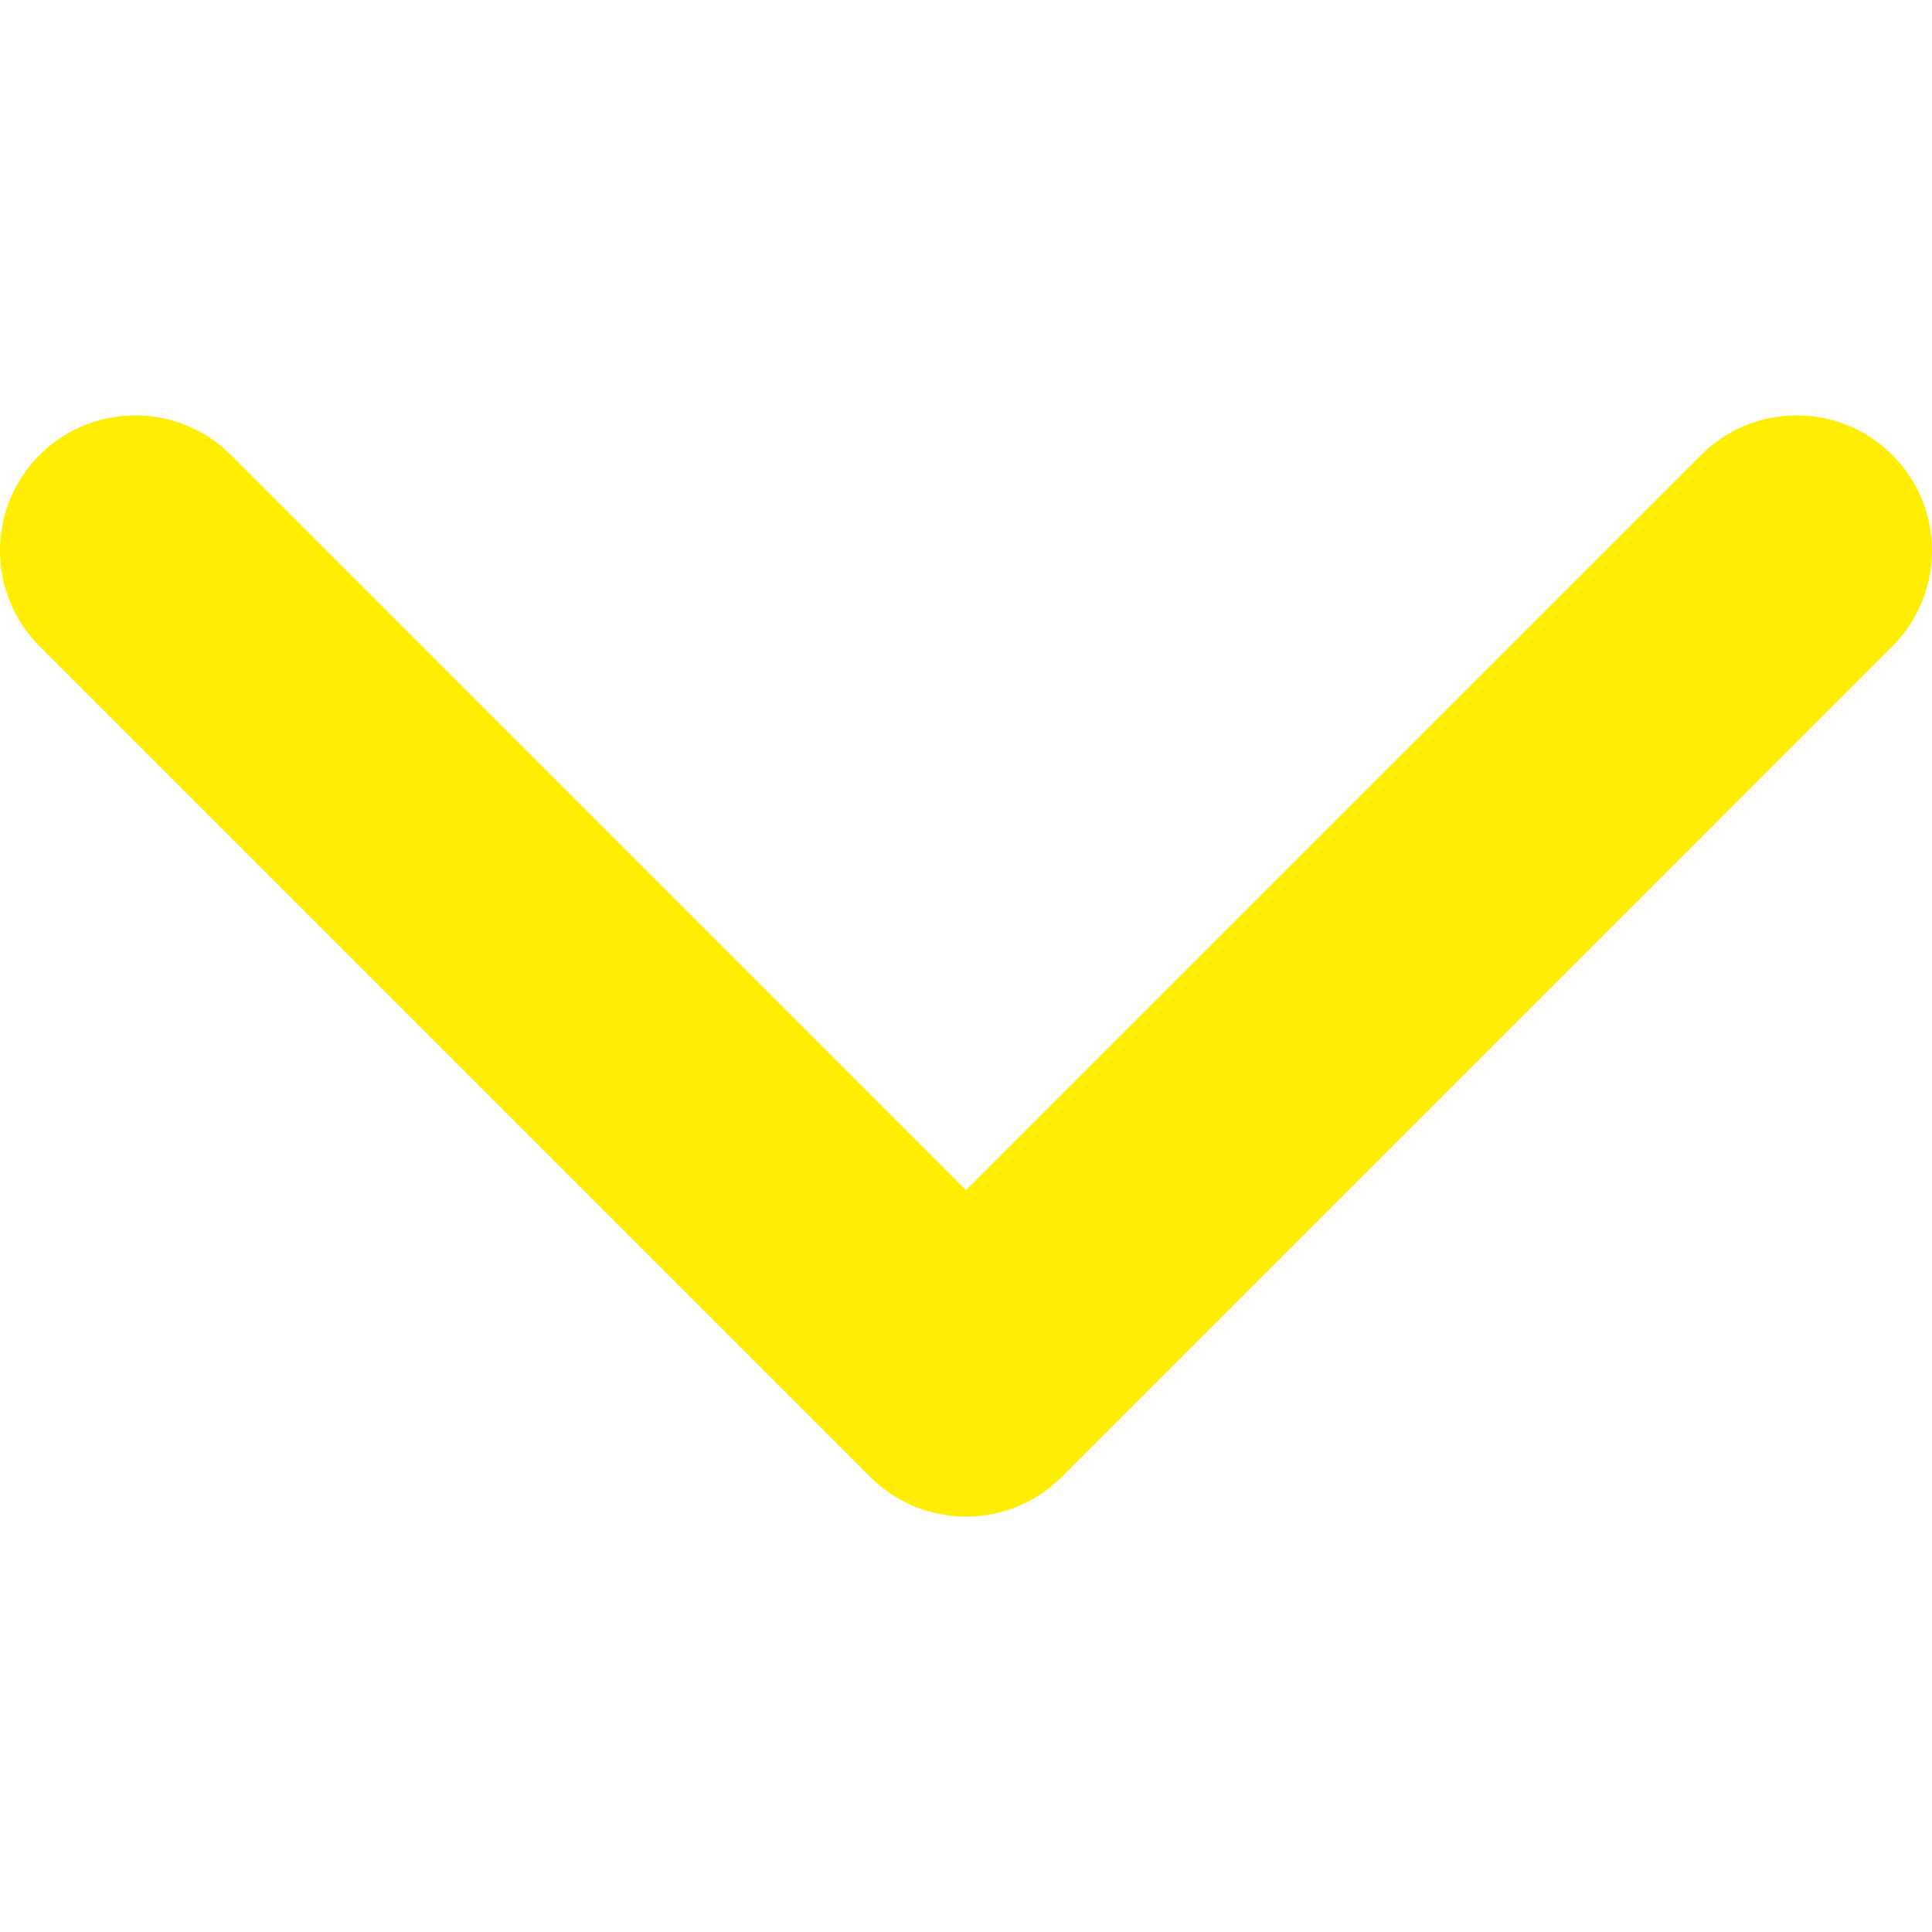
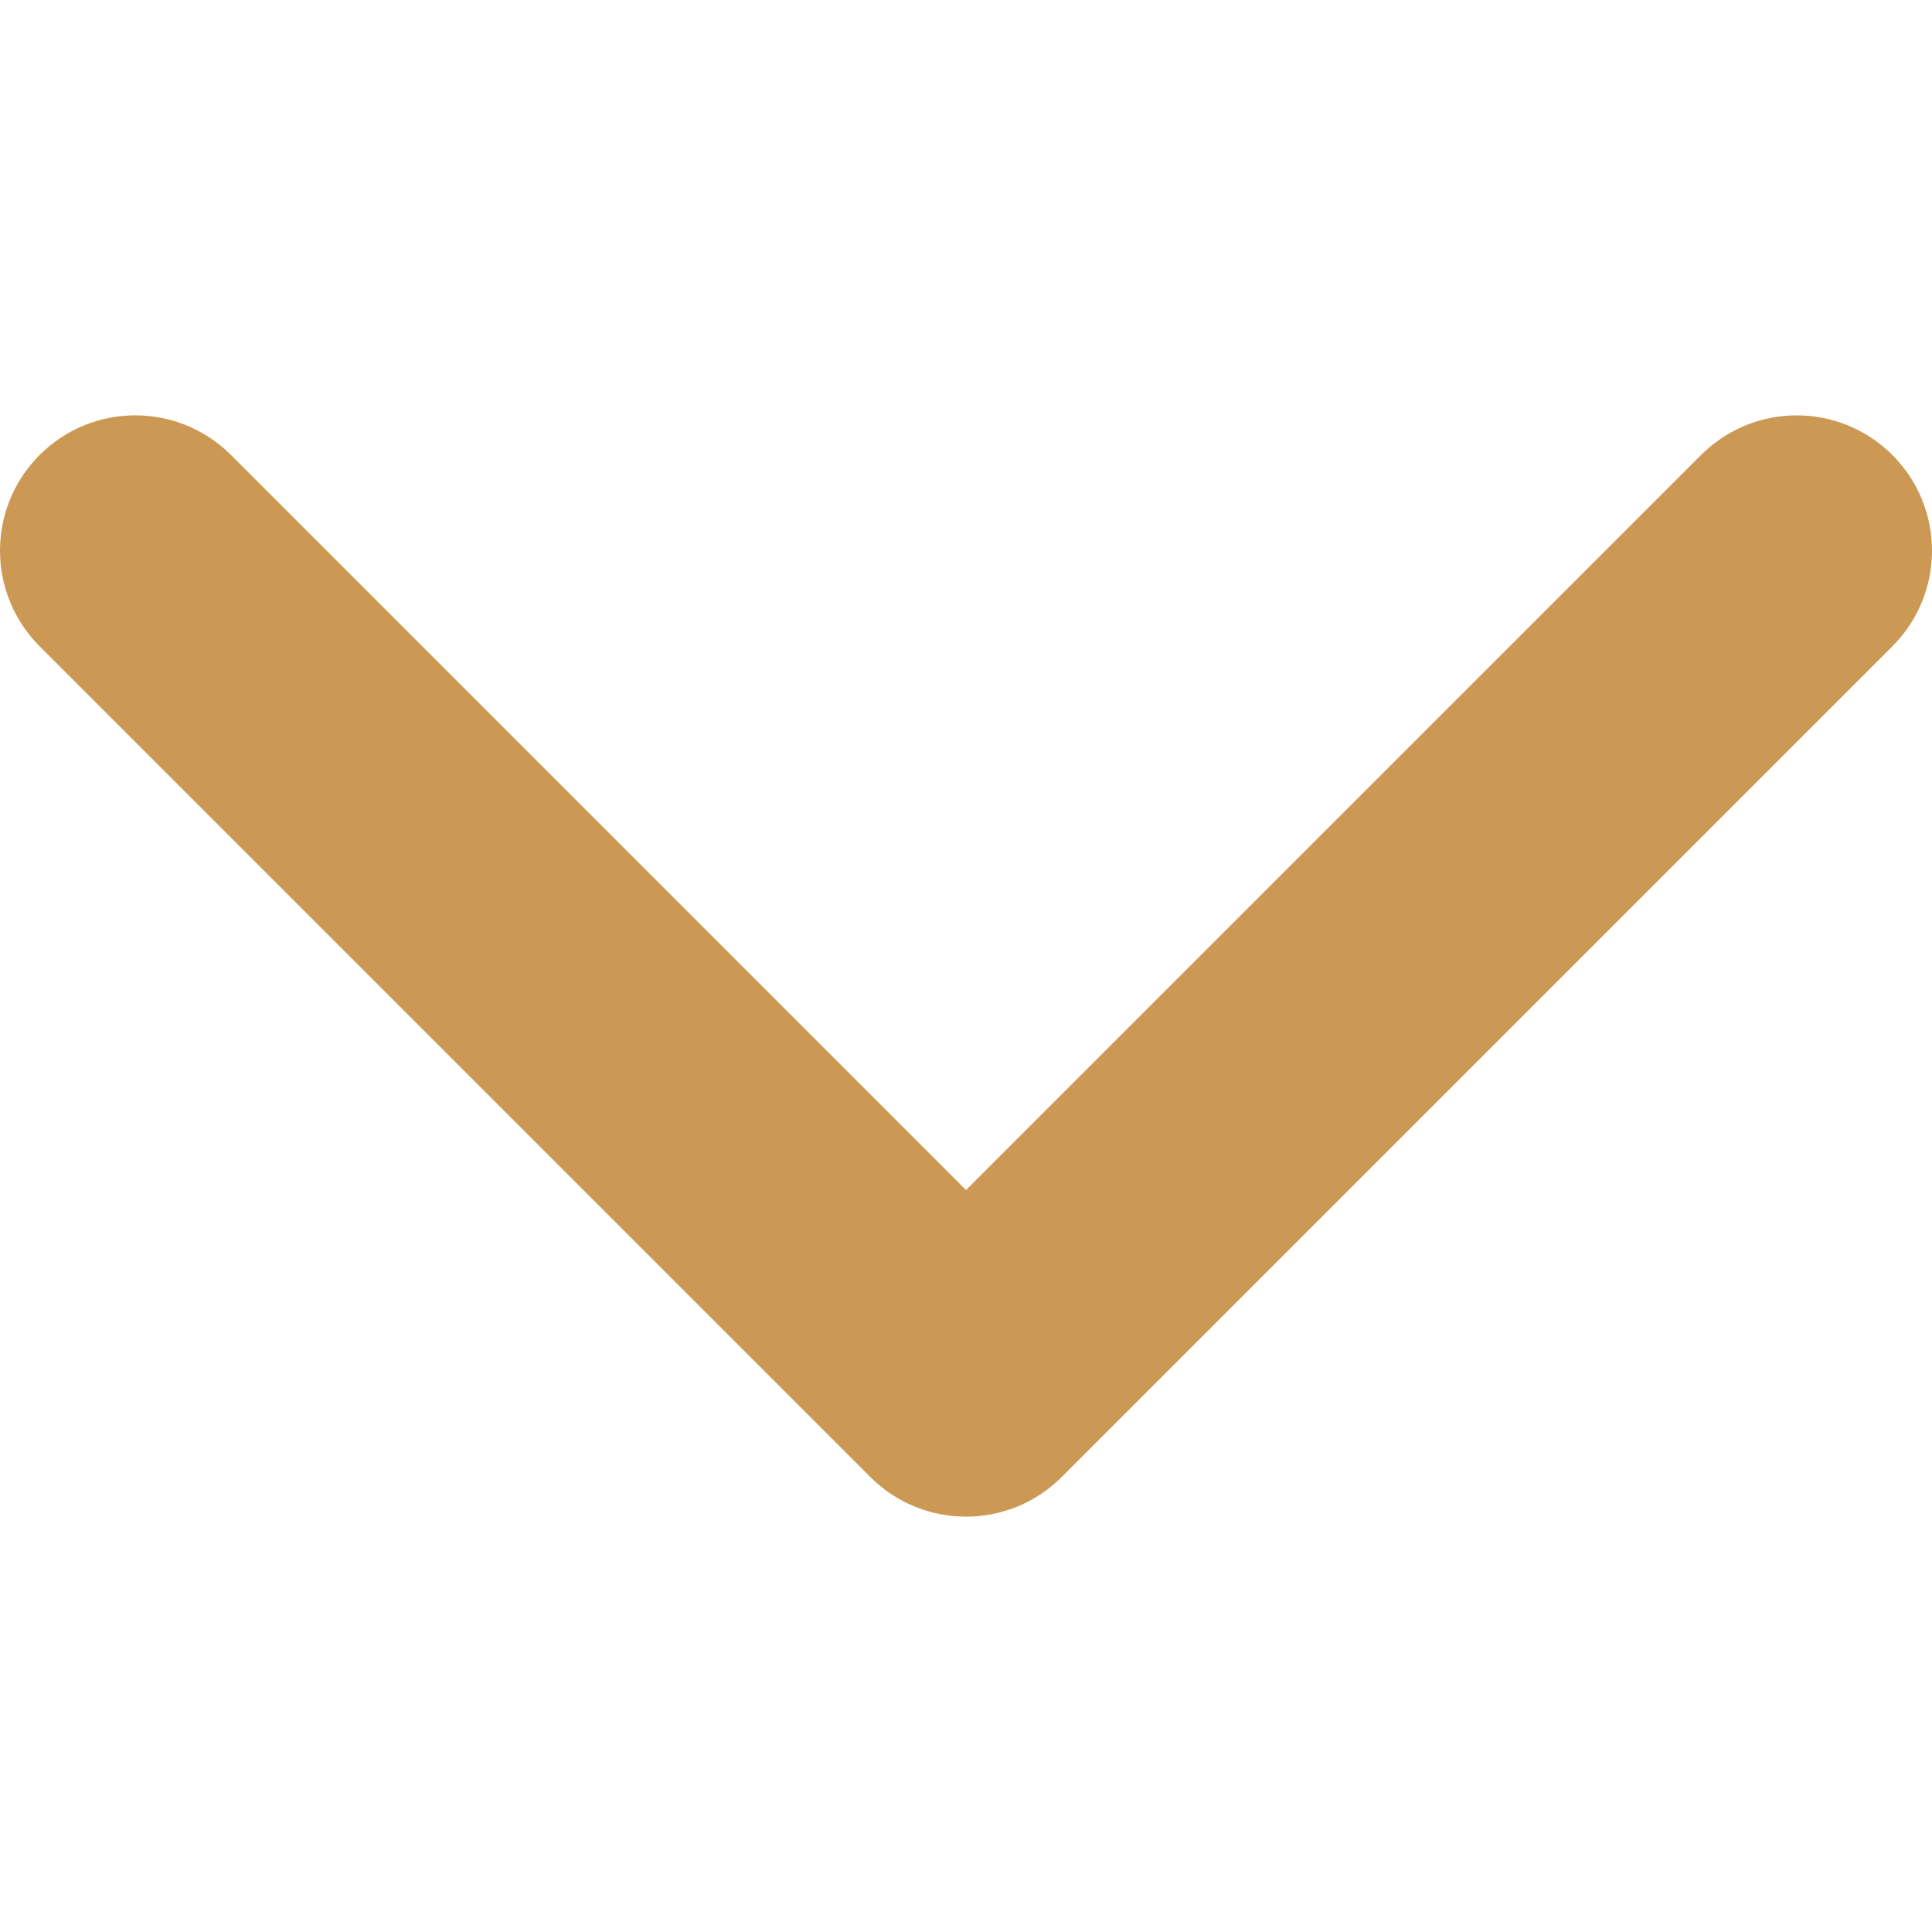
- <svg xmlns="http://www.w3.org/2000/svg" fill="#ffee02" version="1.1" id="arrowdown" x="0px" y="0px" viewBox="0 0 451.847 451.847" style="enable-background:new 0 0 451.847 451.847;" xml:space="preserve">
+ <svg xmlns="http://www.w3.org/2000/svg" fill="#CC9954" version="1.1" id="arrowdown" x="0px" y="0px" viewBox="0 0 451.847 451.847" style="enable-background:new 0 0 451.847 451.847;" xml:space="preserve">
  <g>
    <path d="M225.923,354.706c-8.098,0-16.195-3.092-22.369-9.263L9.27,151.157c-12.359-12.359-12.359-32.397,0-44.751   c12.354-12.354,32.388-12.354,44.748,0l171.905,171.915l171.906-171.909c12.359-12.354,32.391-12.354,44.744,0   c12.365,12.354,12.365,32.392,0,44.751L248.292,345.449C242.115,351.621,234.018,354.706,225.923,354.706z" />
  </g>
  <g>
</g>
  <g>
</g>
  <g>
</g>
  <g>
</g>
  <g>
</g>
  <g>
</g>
  <g>
</g>
  <g>
</g>
  <g>
</g>
  <g>
</g>
  <g>
</g>
  <g>
</g>
  <g>
</g>
  <g>
</g>
  <g>
</g>
</svg>
